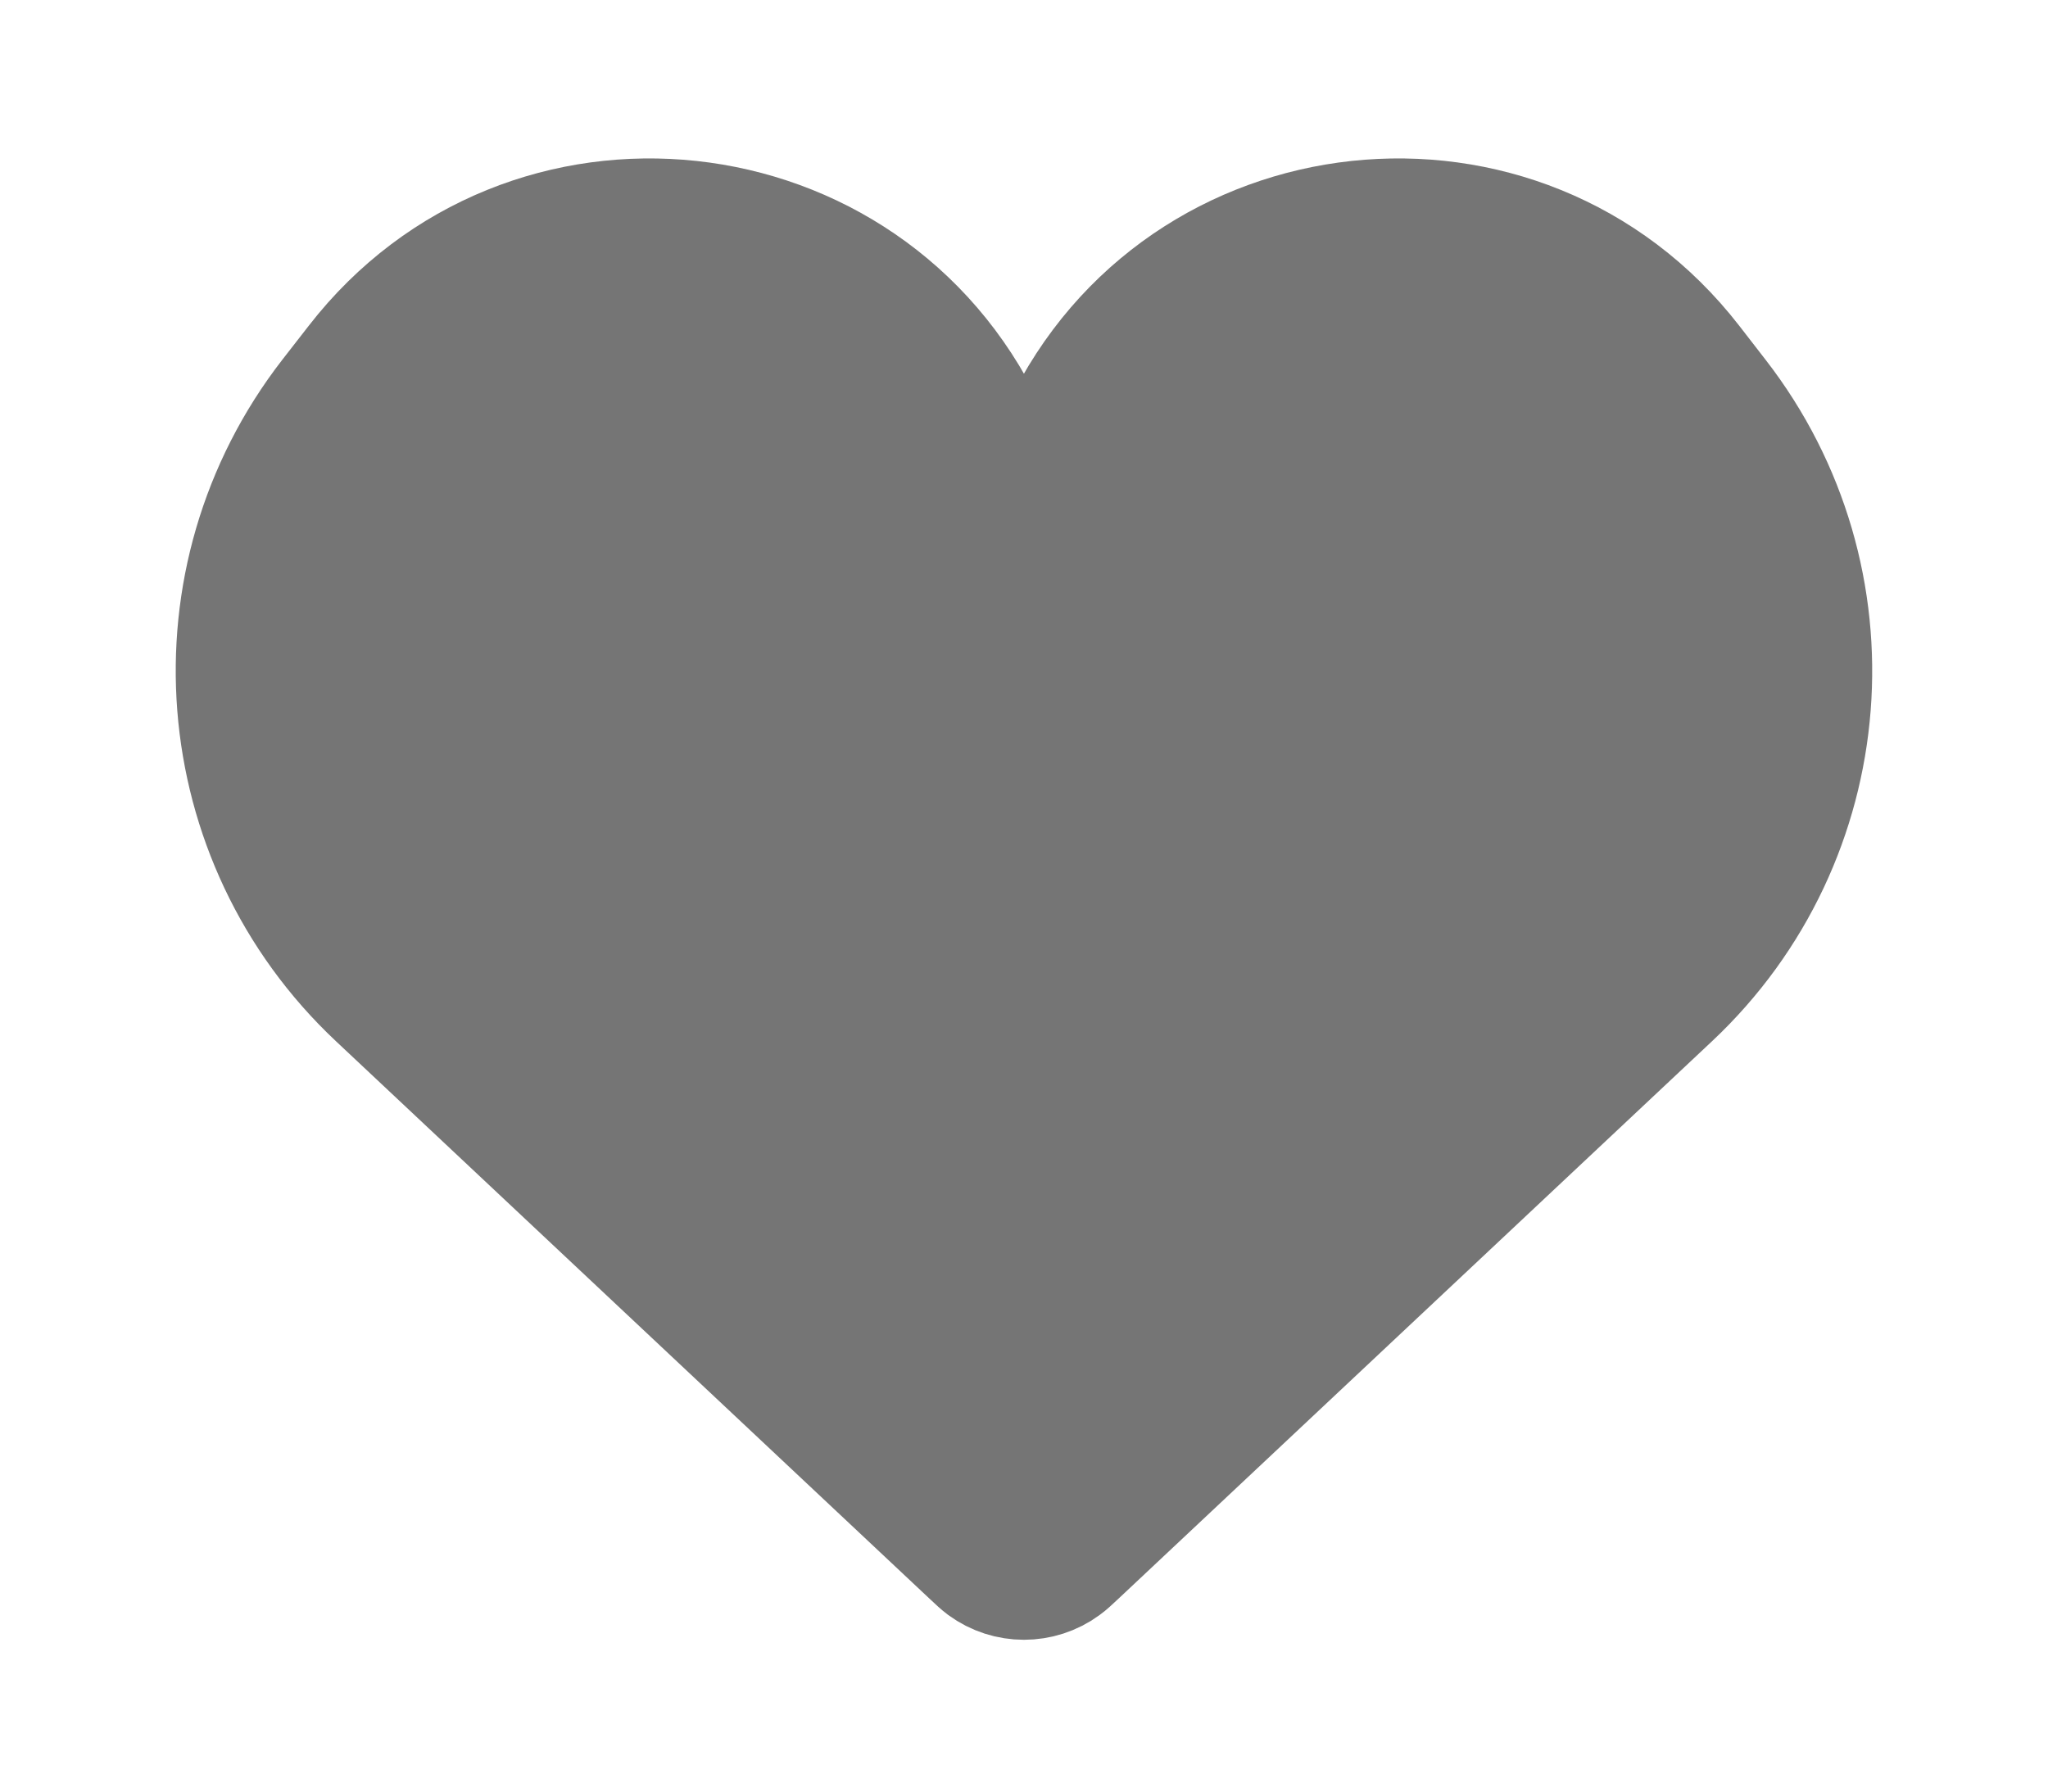
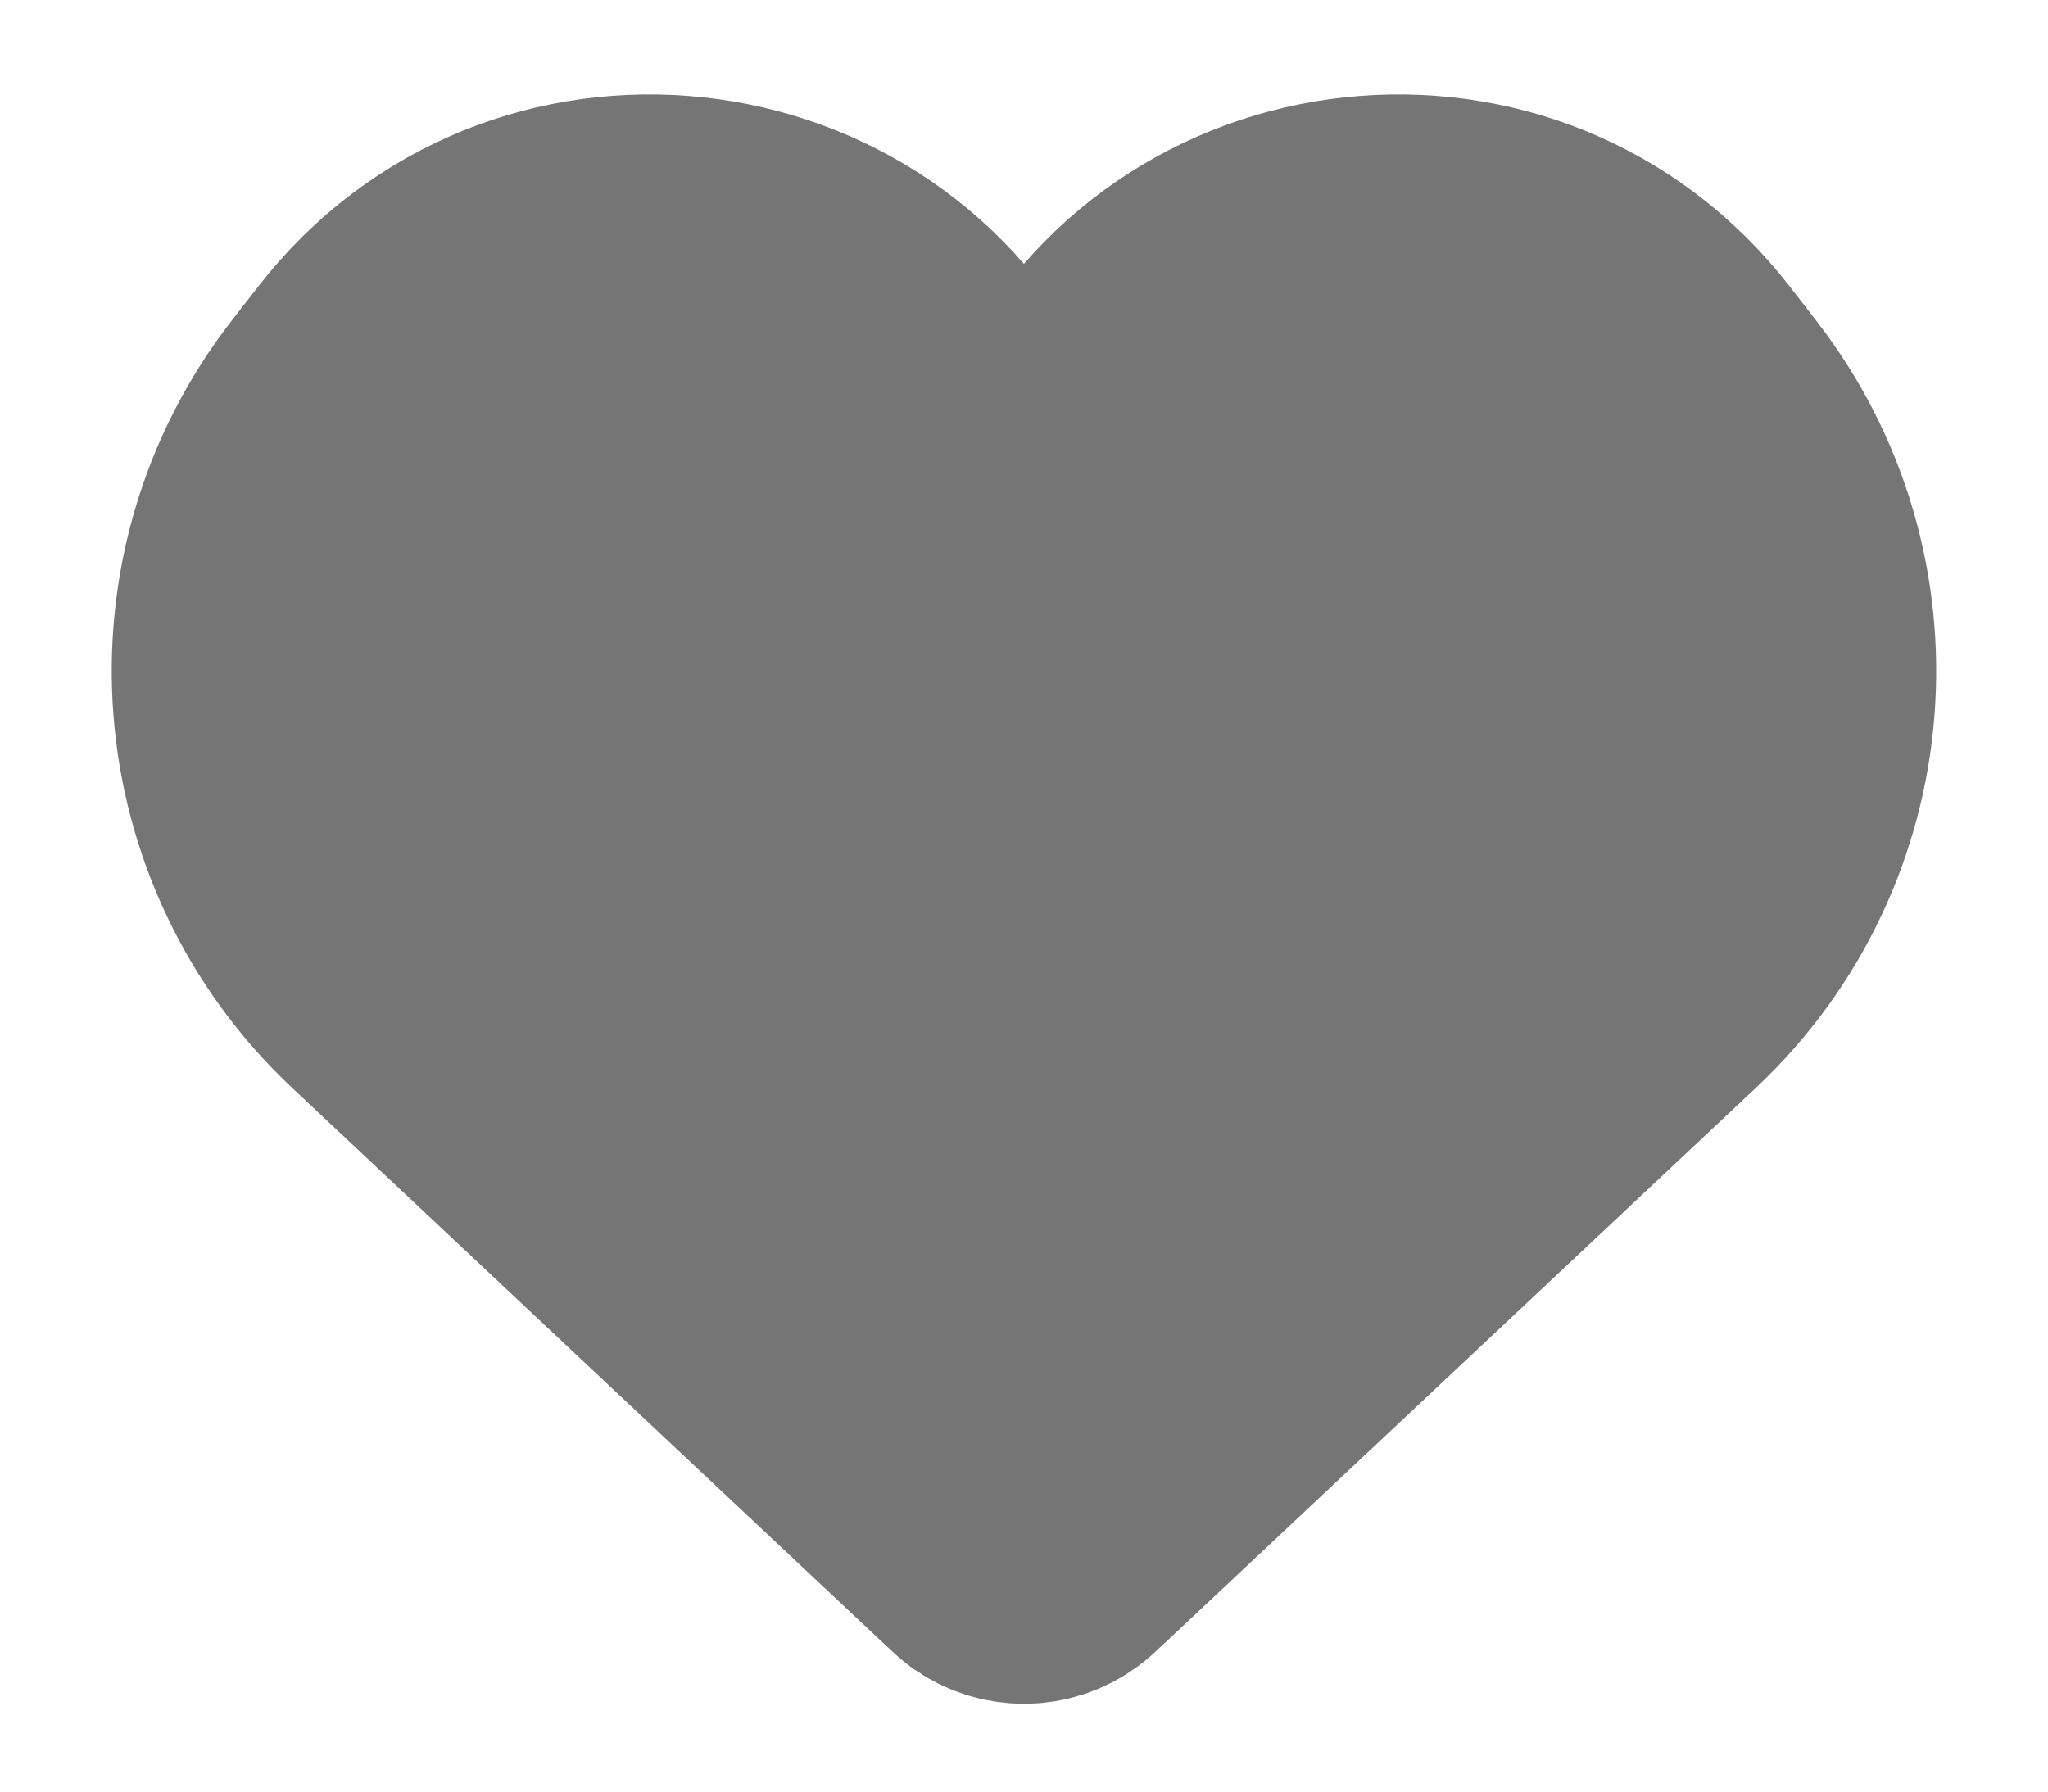
<svg xmlns="http://www.w3.org/2000/svg" width="16" height="14" viewBox="0 0 16 14" fill="none">
-   <path d="M2.967 7.772L7.602 12.126C7.654 12.175 7.68 12.199 7.704 12.217C7.88 12.346 8.119 12.346 8.295 12.217C8.32 12.199 8.346 12.175 8.398 12.126L13.033 7.772C14.337 6.547 14.495 4.531 13.398 3.117L13.192 2.851C11.88 1.16 9.246 1.444 8.324 3.376C8.194 3.648 7.806 3.648 7.675 3.376C6.753 1.444 4.12 1.16 2.808 2.851L2.601 3.117C1.504 4.531 1.663 6.547 2.967 7.772Z" fill="#757575" stroke="#757575" strokeWidth="2" />
+   <path d="M2.967 7.772L7.602 12.126C7.654 12.175 7.68 12.199 7.704 12.217C7.88 12.346 8.119 12.346 8.295 12.217C8.32 12.199 8.346 12.175 8.398 12.126L13.033 7.772C14.337 6.547 14.495 4.531 13.398 3.117L13.192 2.851C11.88 1.16 9.246 1.444 8.324 3.376C8.194 3.648 7.806 3.648 7.675 3.376C6.753 1.444 4.12 1.16 2.808 2.851L2.601 3.117C1.504 4.531 1.663 6.547 2.967 7.772Z" fill="#757575" stroke="#757575" stroke-width="2" />
</svg>
